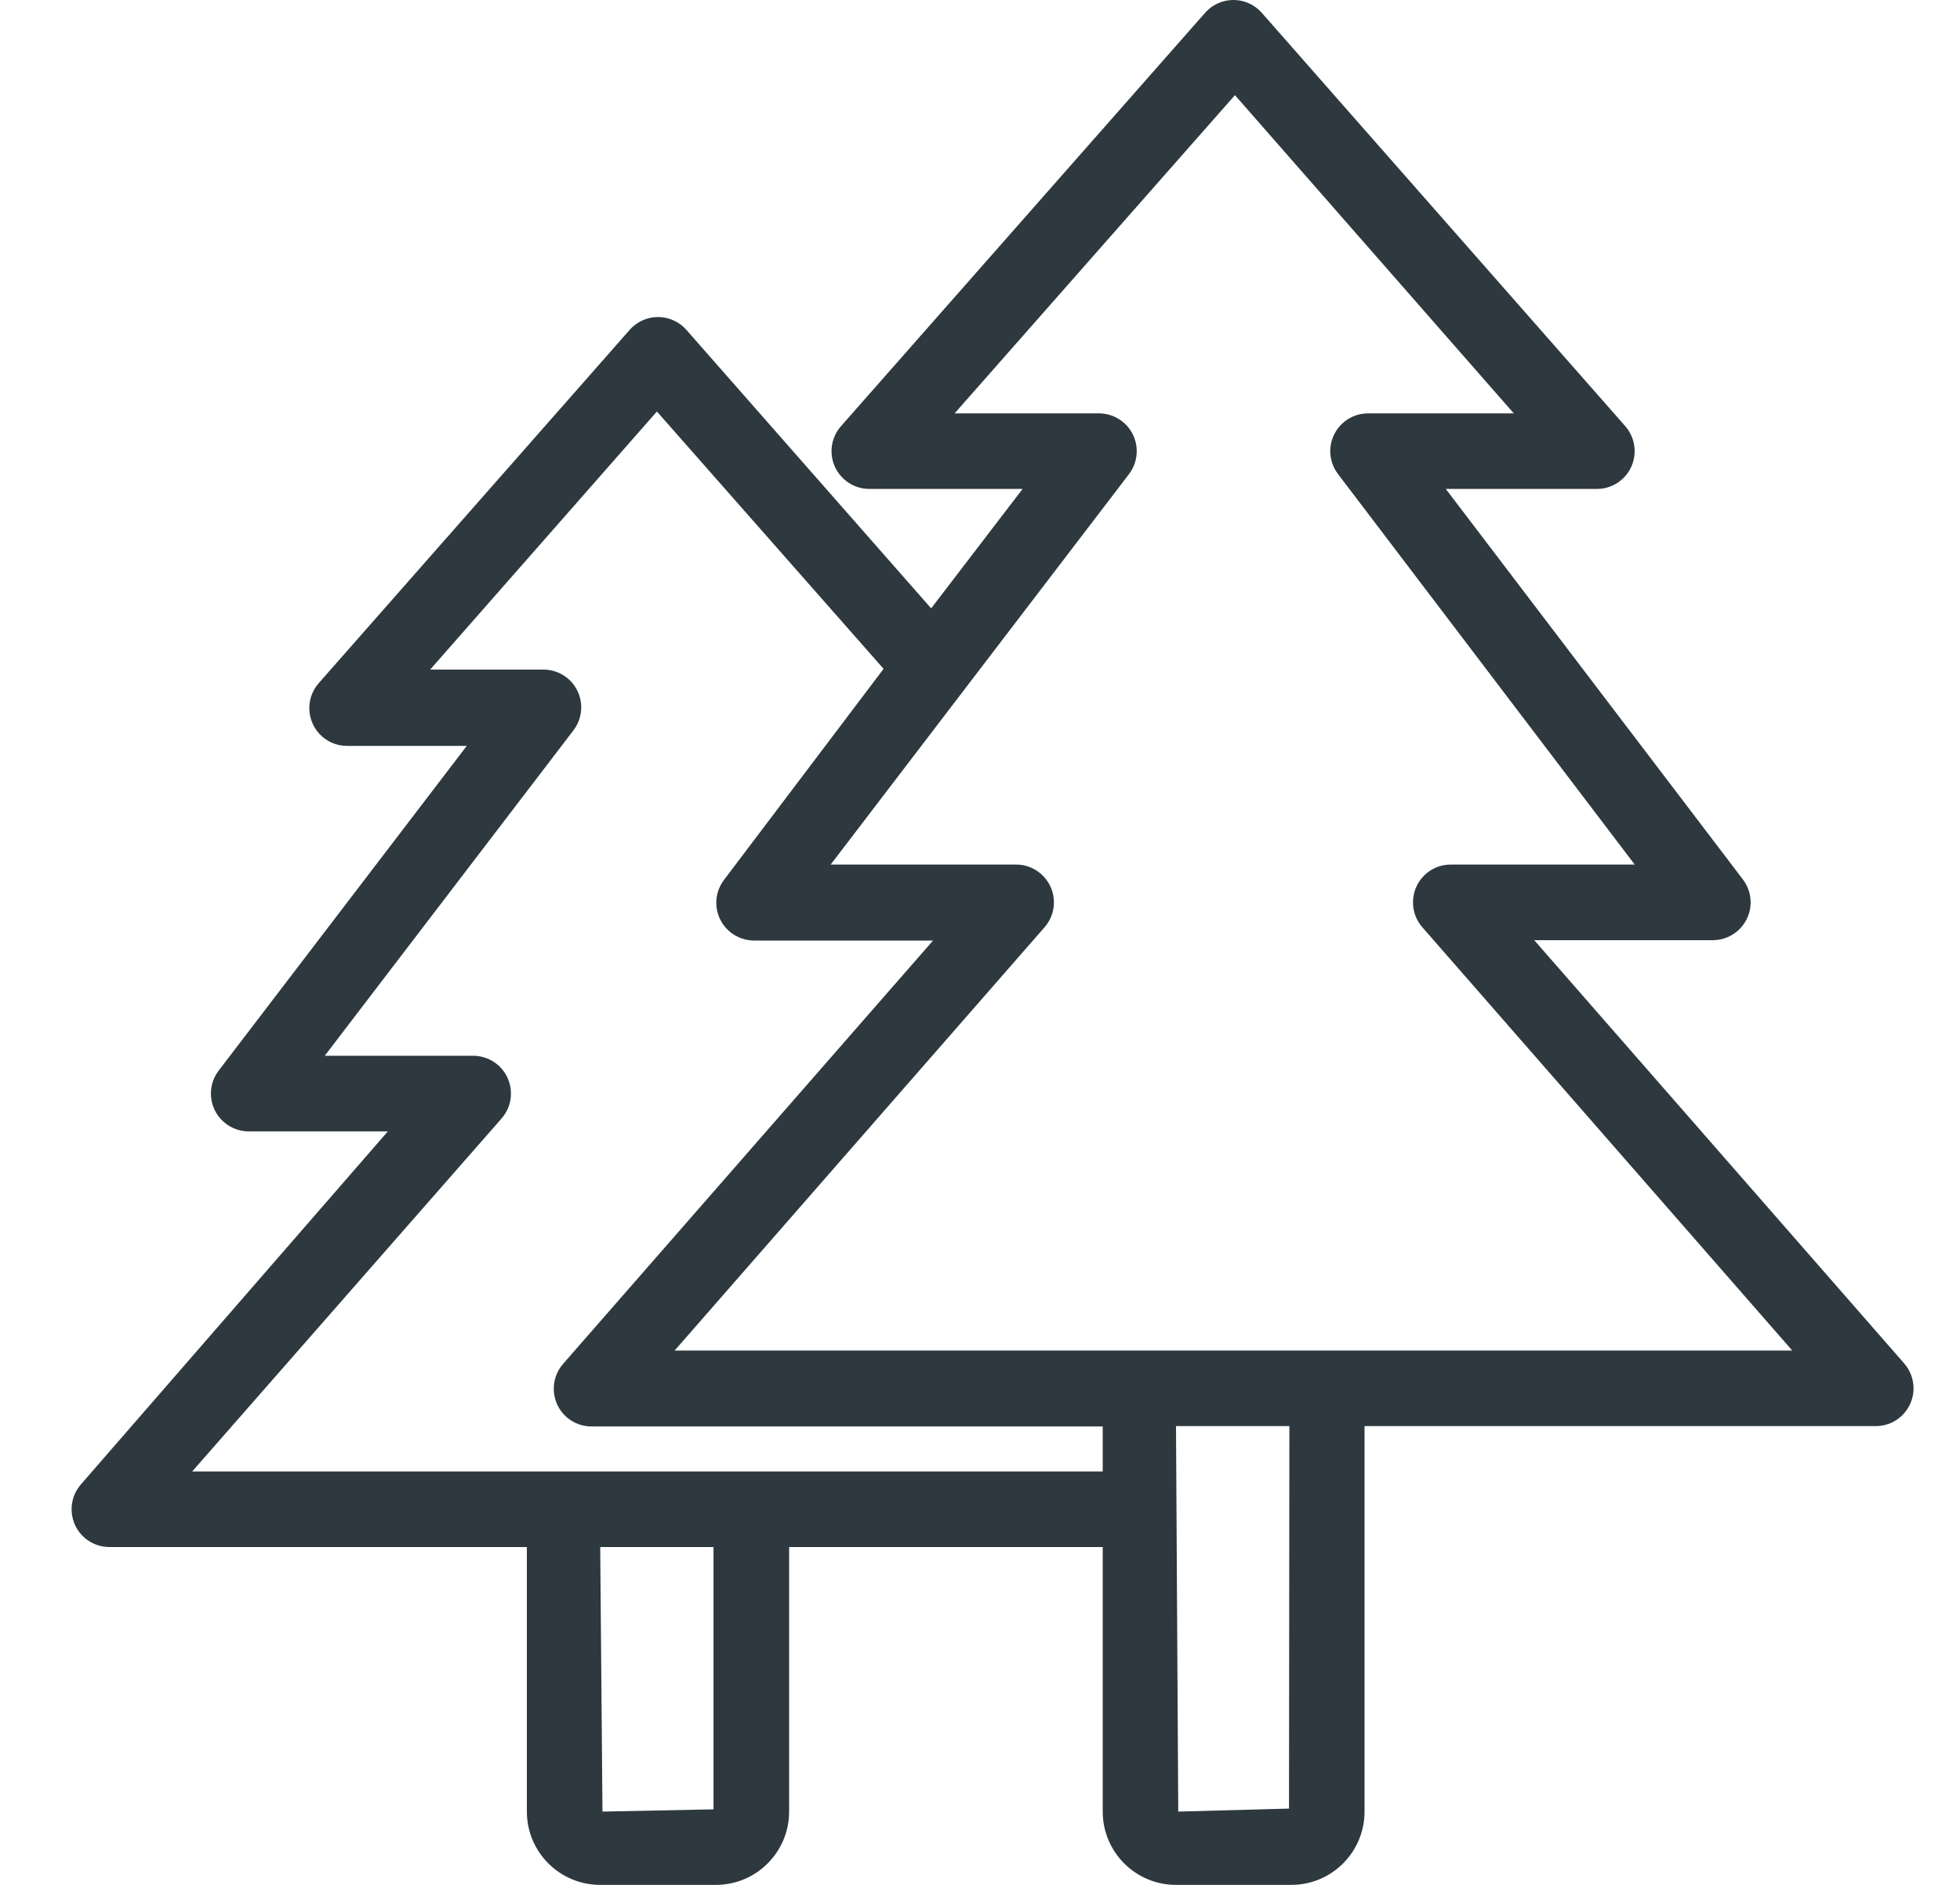
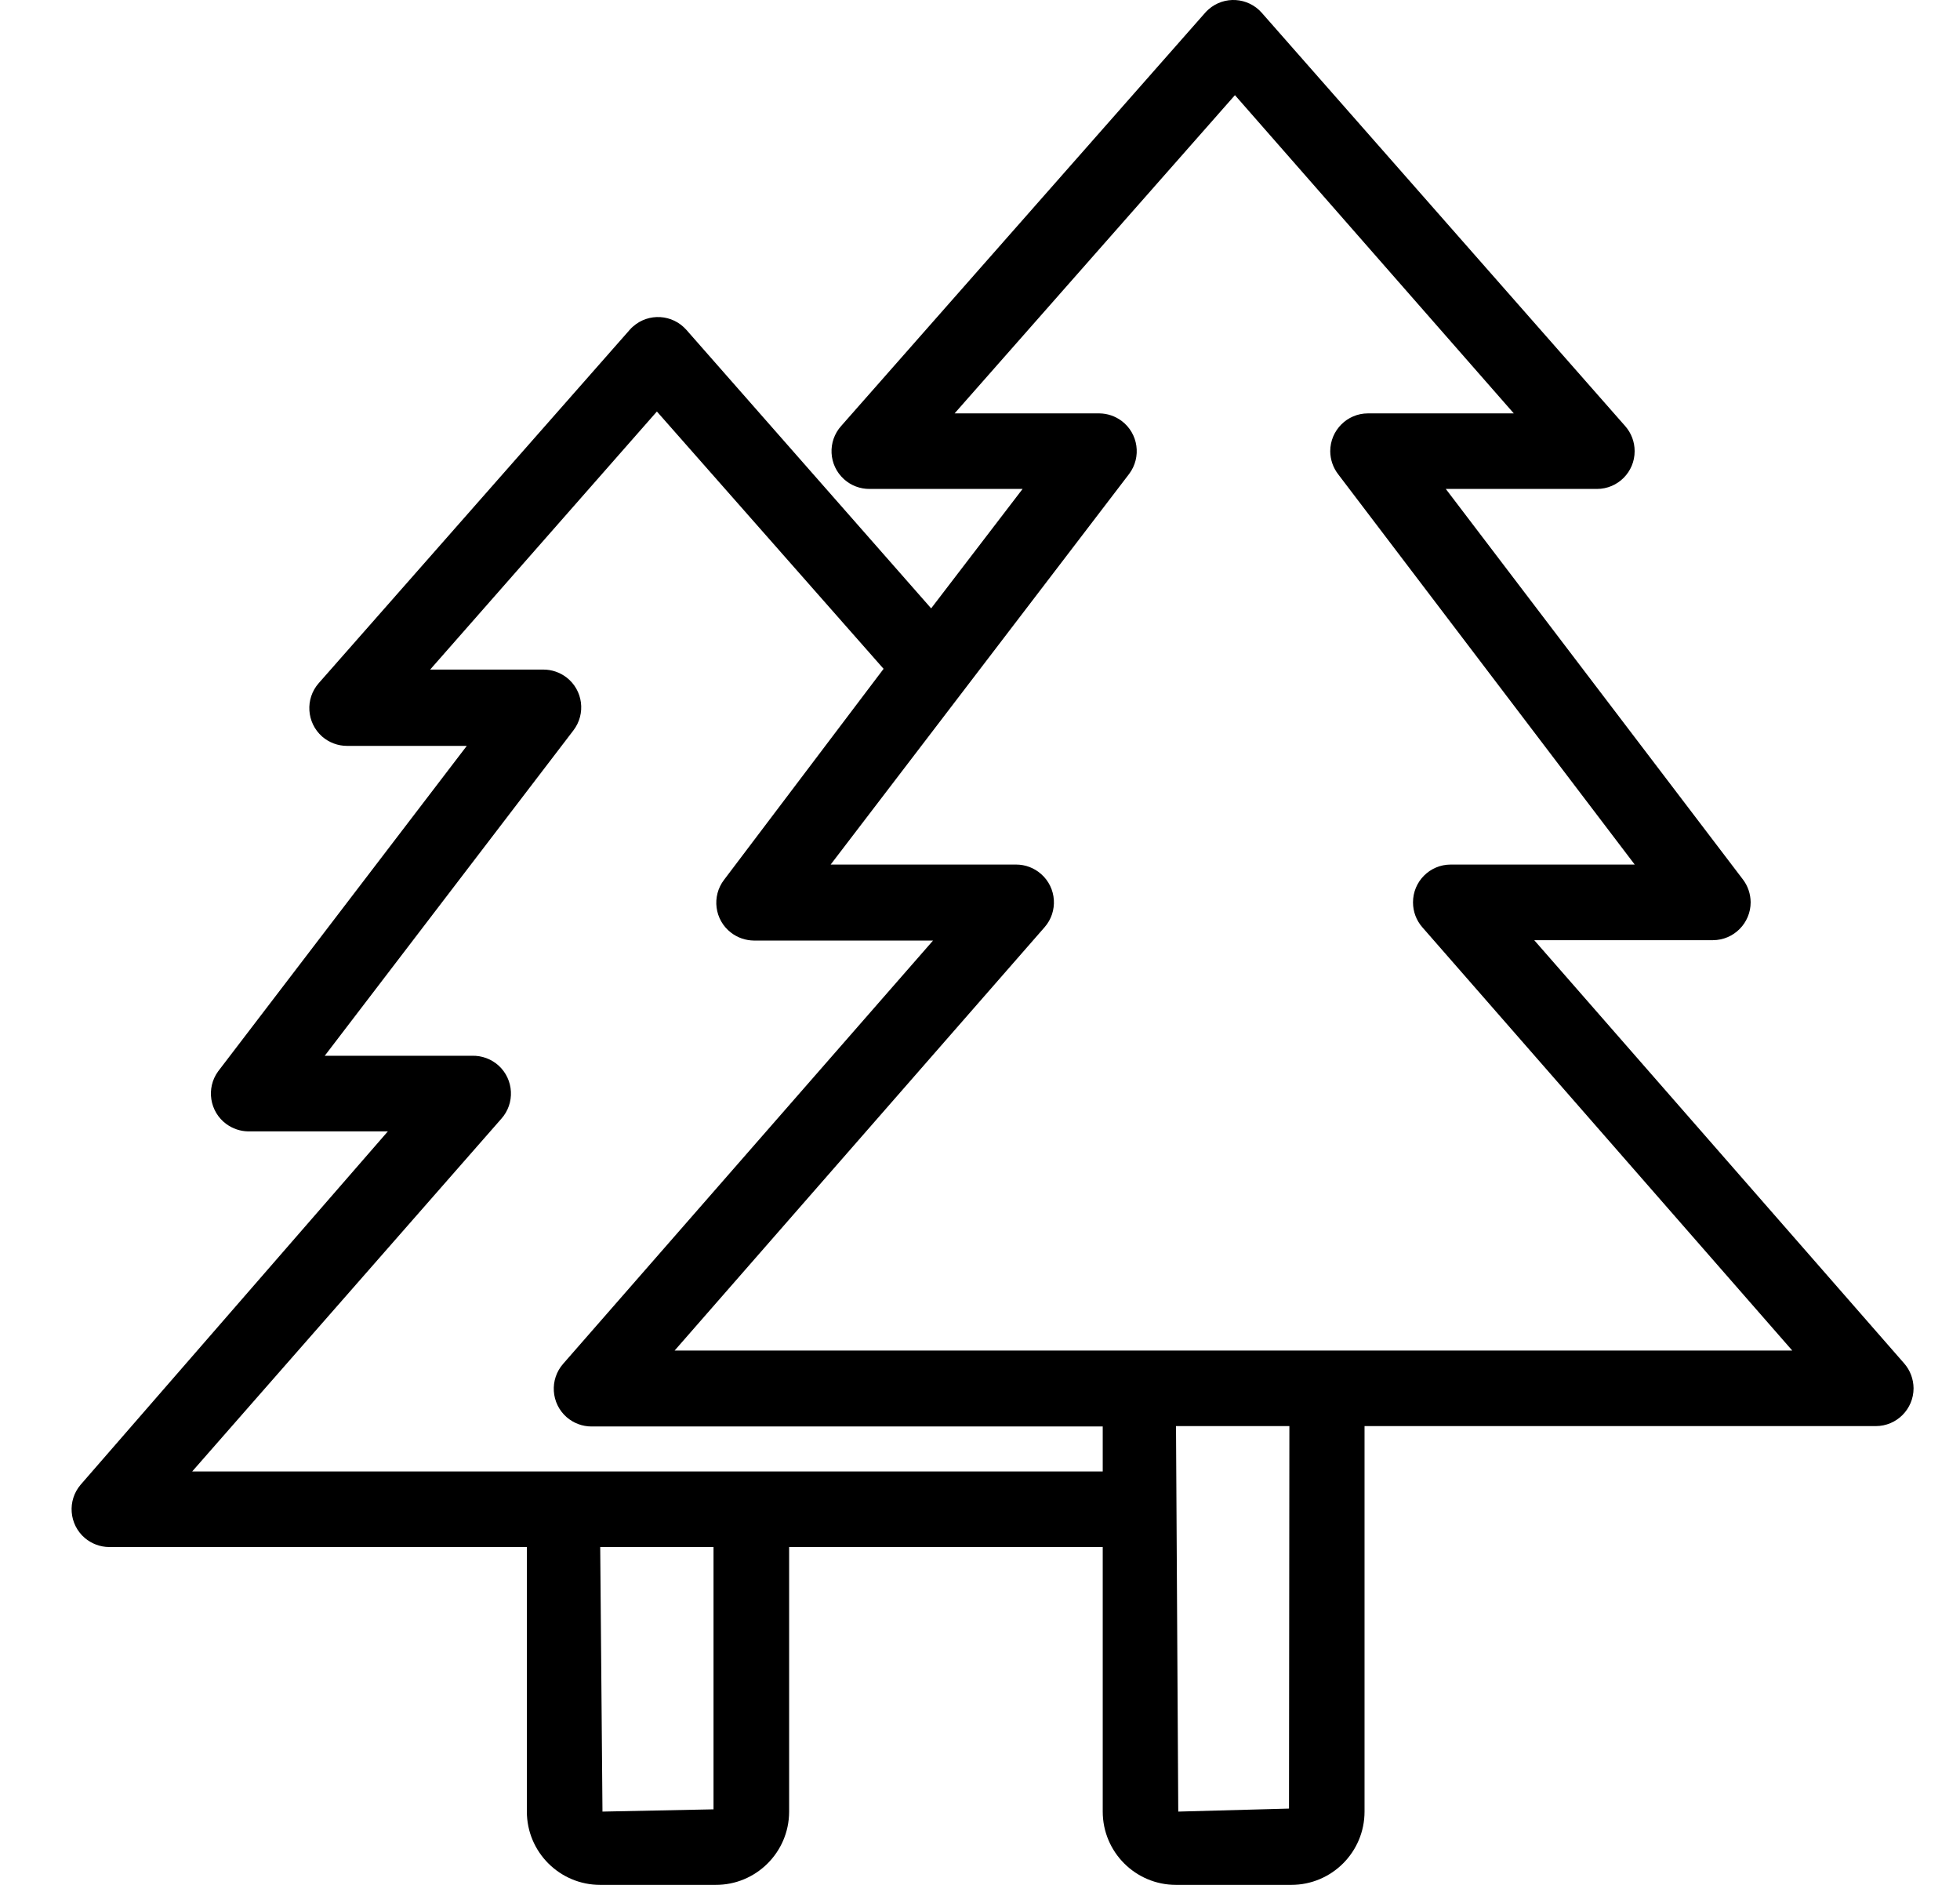
- <svg xmlns="http://www.w3.org/2000/svg" width="26" height="25" viewBox="0 0 26 25" fill="none">
-   <path d="M25.259 18.083L20.352 12.47H22.723C22.999 12.469 23.223 12.244 23.223 11.967C23.222 11.857 23.186 11.75 23.119 11.663L19.179 6.485H21.184C21.461 6.485 21.685 6.26 21.684 5.983C21.684 5.862 21.64 5.744 21.56 5.653L16.738 0.17C16.555 -0.038 16.238 -0.058 16.031 0.125C16.015 0.139 16 0.154 15.986 0.17L11.16 5.648C10.974 5.854 10.99 6.17 11.196 6.356C11.289 6.44 11.41 6.486 11.536 6.485H13.565L12.352 8.069L9.105 4.375C8.921 4.167 8.605 4.147 8.397 4.331C8.381 4.344 8.367 4.359 8.353 4.375L4.228 9.061C4.045 9.269 4.066 9.586 4.273 9.769C4.365 9.849 4.482 9.893 4.604 9.893H6.192L2.894 14.209C2.731 14.432 2.78 14.746 3.003 14.909C3.087 14.97 3.187 15.004 3.29 15.006H5.145L1.07 19.692C0.89 19.902 0.915 20.219 1.125 20.399C1.215 20.475 1.328 20.518 1.446 20.519H6.989V24.028C6.989 24.565 7.425 25 7.962 25H9.491C10.027 25.003 10.465 24.57 10.468 24.033C10.468 24.031 10.468 24.029 10.468 24.028V20.519H14.628V24.028C14.628 24.565 15.063 25 15.6 25H17.129C17.666 25 18.101 24.565 18.101 24.028V18.915H24.883C25.16 18.915 25.384 18.69 25.384 18.413C25.383 18.292 25.339 18.174 25.259 18.083ZM9.465 23.998L7.992 24.028L7.962 20.519H9.465V23.998ZM14.628 19.517H2.549L6.649 14.84C6.834 14.635 6.818 14.318 6.613 14.132C6.517 14.046 6.392 14 6.263 14.003H4.308L7.606 9.688C7.775 9.468 7.734 9.154 7.515 8.985C7.427 8.918 7.32 8.881 7.21 8.881H5.706L8.714 5.458L11.721 8.871L9.606 11.668C9.437 11.887 9.478 12.202 9.697 12.37C9.785 12.438 9.892 12.474 10.002 12.475H12.377L7.471 18.088C7.288 18.296 7.308 18.613 7.516 18.796C7.608 18.876 7.725 18.92 7.847 18.92H14.628V19.517ZM17.099 23.988L15.63 24.028L15.6 18.915H17.104L17.099 23.988ZM17.129 17.913H8.949L13.856 12.299C14.039 12.091 14.018 11.774 13.81 11.592C13.719 11.512 13.602 11.467 13.48 11.467H11.019L14.979 6.285C15.145 6.063 15.1 5.749 14.879 5.583C14.793 5.519 14.69 5.484 14.583 5.483H12.663L16.382 1.262L20.081 5.483H18.146C17.87 5.483 17.646 5.708 17.646 5.985C17.647 6.095 17.683 6.202 17.751 6.29L21.685 11.467H19.244C18.967 11.467 18.743 11.692 18.744 11.969C18.744 12.091 18.788 12.208 18.868 12.299L23.775 17.913H17.129Z" fill="#2D383F" />
+ <svg xmlns="http://www.w3.org/2000/svg" width="26" height="25" viewBox="0 0 26 25" fill="currentColor">
+   <path d="M25.259 18.083L20.352 12.47H22.723C22.999 12.469 23.223 12.244 23.223 11.967C23.222 11.857 23.186 11.75 23.119 11.663L19.179 6.485H21.184C21.461 6.485 21.685 6.26 21.684 5.983C21.684 5.862 21.64 5.744 21.56 5.653L16.738 0.17C16.555 -0.038 16.238 -0.058 16.031 0.125C16.015 0.139 16 0.154 15.986 0.17L11.16 5.648C10.974 5.854 10.99 6.17 11.196 6.356C11.289 6.44 11.41 6.486 11.536 6.485H13.565L12.352 8.069L9.105 4.375C8.921 4.167 8.605 4.147 8.397 4.331C8.381 4.344 8.367 4.359 8.353 4.375L4.228 9.061C4.045 9.269 4.066 9.586 4.273 9.769C4.365 9.849 4.482 9.893 4.604 9.893H6.192L2.894 14.209C2.731 14.432 2.78 14.746 3.003 14.909C3.087 14.97 3.187 15.004 3.29 15.006H5.145L1.07 19.692C0.89 19.902 0.915 20.219 1.125 20.399C1.215 20.475 1.328 20.518 1.446 20.519H6.989V24.028C6.989 24.565 7.425 25 7.962 25H9.491C10.027 25.003 10.465 24.57 10.468 24.033C10.468 24.031 10.468 24.029 10.468 24.028V20.519H14.628V24.028C14.628 24.565 15.063 25 15.6 25H17.129C17.666 25 18.101 24.565 18.101 24.028V18.915H24.883C25.16 18.915 25.384 18.69 25.384 18.413C25.383 18.292 25.339 18.174 25.259 18.083ZM9.465 23.998L7.992 24.028L7.962 20.519H9.465V23.998ZM14.628 19.517H2.549L6.649 14.84C6.834 14.635 6.818 14.318 6.613 14.132C6.517 14.046 6.392 14 6.263 14.003H4.308L7.606 9.688C7.775 9.468 7.734 9.154 7.515 8.985C7.427 8.918 7.32 8.881 7.21 8.881H5.706L8.714 5.458L11.721 8.871L9.606 11.668C9.437 11.887 9.478 12.202 9.697 12.37C9.785 12.438 9.892 12.474 10.002 12.475H12.377L7.471 18.088C7.288 18.296 7.308 18.613 7.516 18.796C7.608 18.876 7.725 18.92 7.847 18.92H14.628V19.517ZM17.099 23.988L15.63 24.028L15.6 18.915H17.104L17.099 23.988ZM17.129 17.913H8.949L13.856 12.299C14.039 12.091 14.018 11.774 13.81 11.592C13.719 11.512 13.602 11.467 13.48 11.467H11.019L14.979 6.285C15.145 6.063 15.1 5.749 14.879 5.583C14.793 5.519 14.69 5.484 14.583 5.483H12.663L16.382 1.262L20.081 5.483H18.146C17.87 5.483 17.646 5.708 17.646 5.985C17.647 6.095 17.683 6.202 17.751 6.29L21.685 11.467H19.244C18.967 11.467 18.743 11.692 18.744 11.969C18.744 12.091 18.788 12.208 18.868 12.299L23.775 17.913H17.129Z" fill="" />
</svg>
